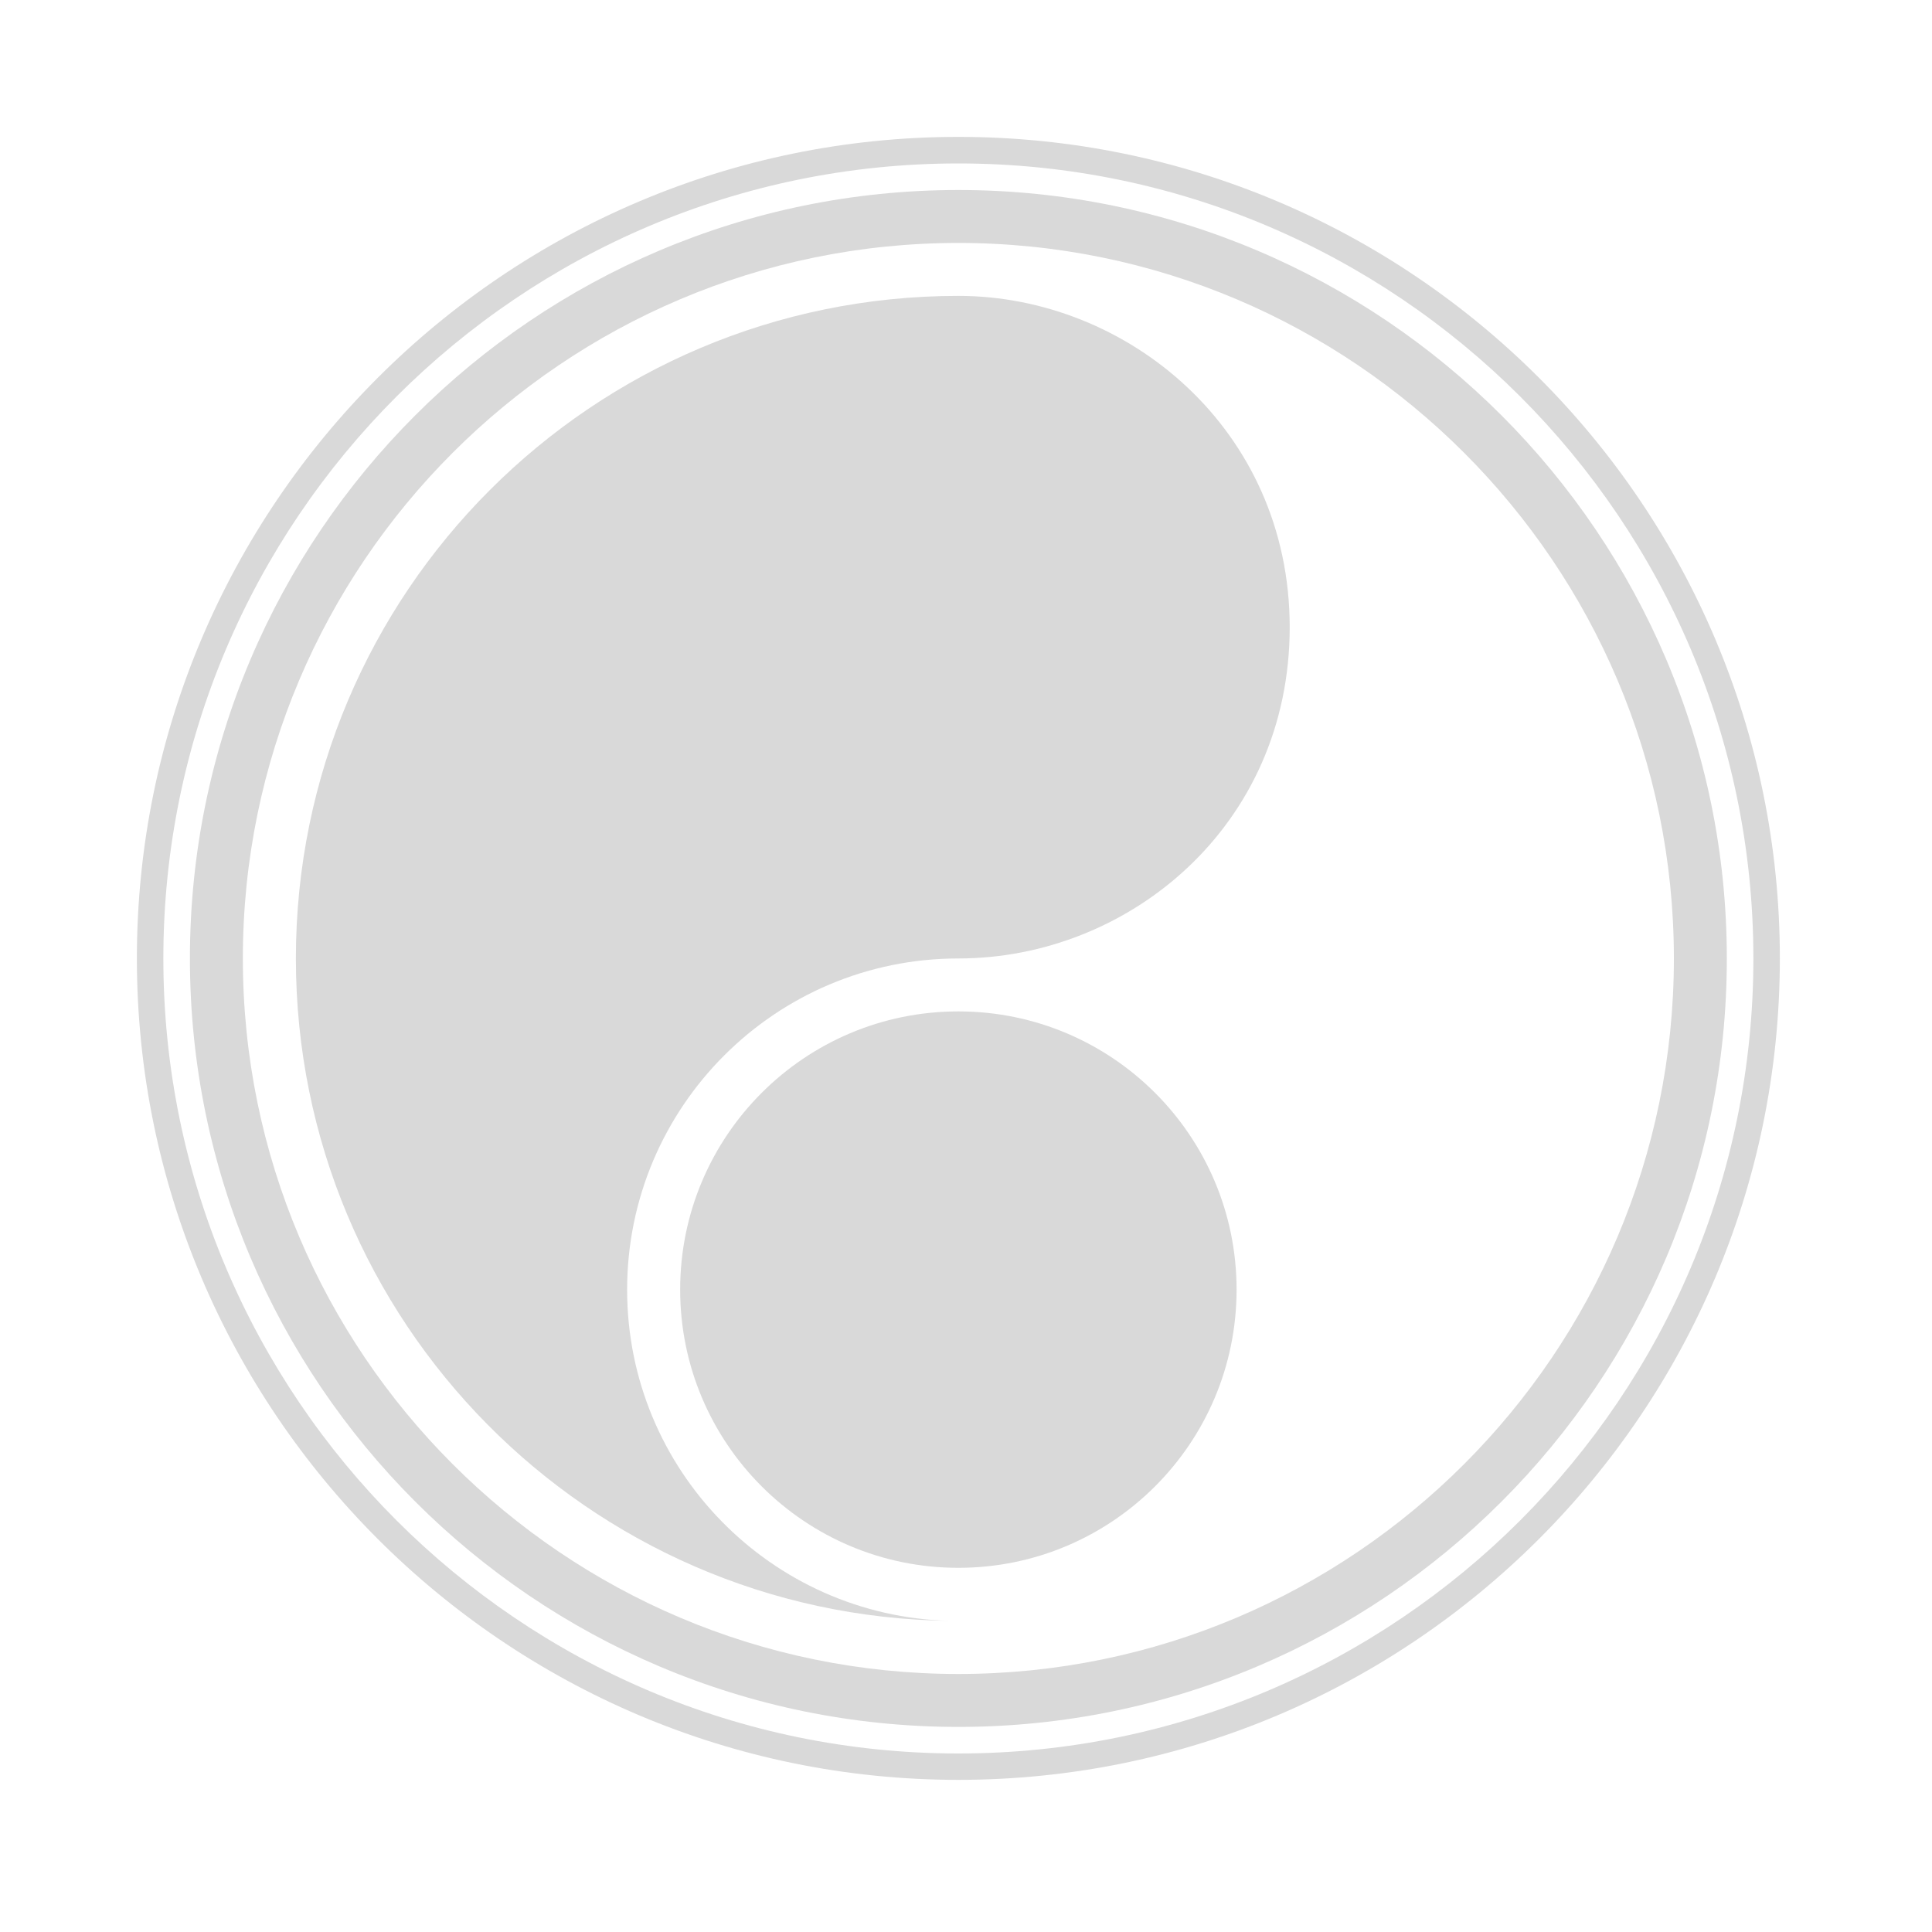
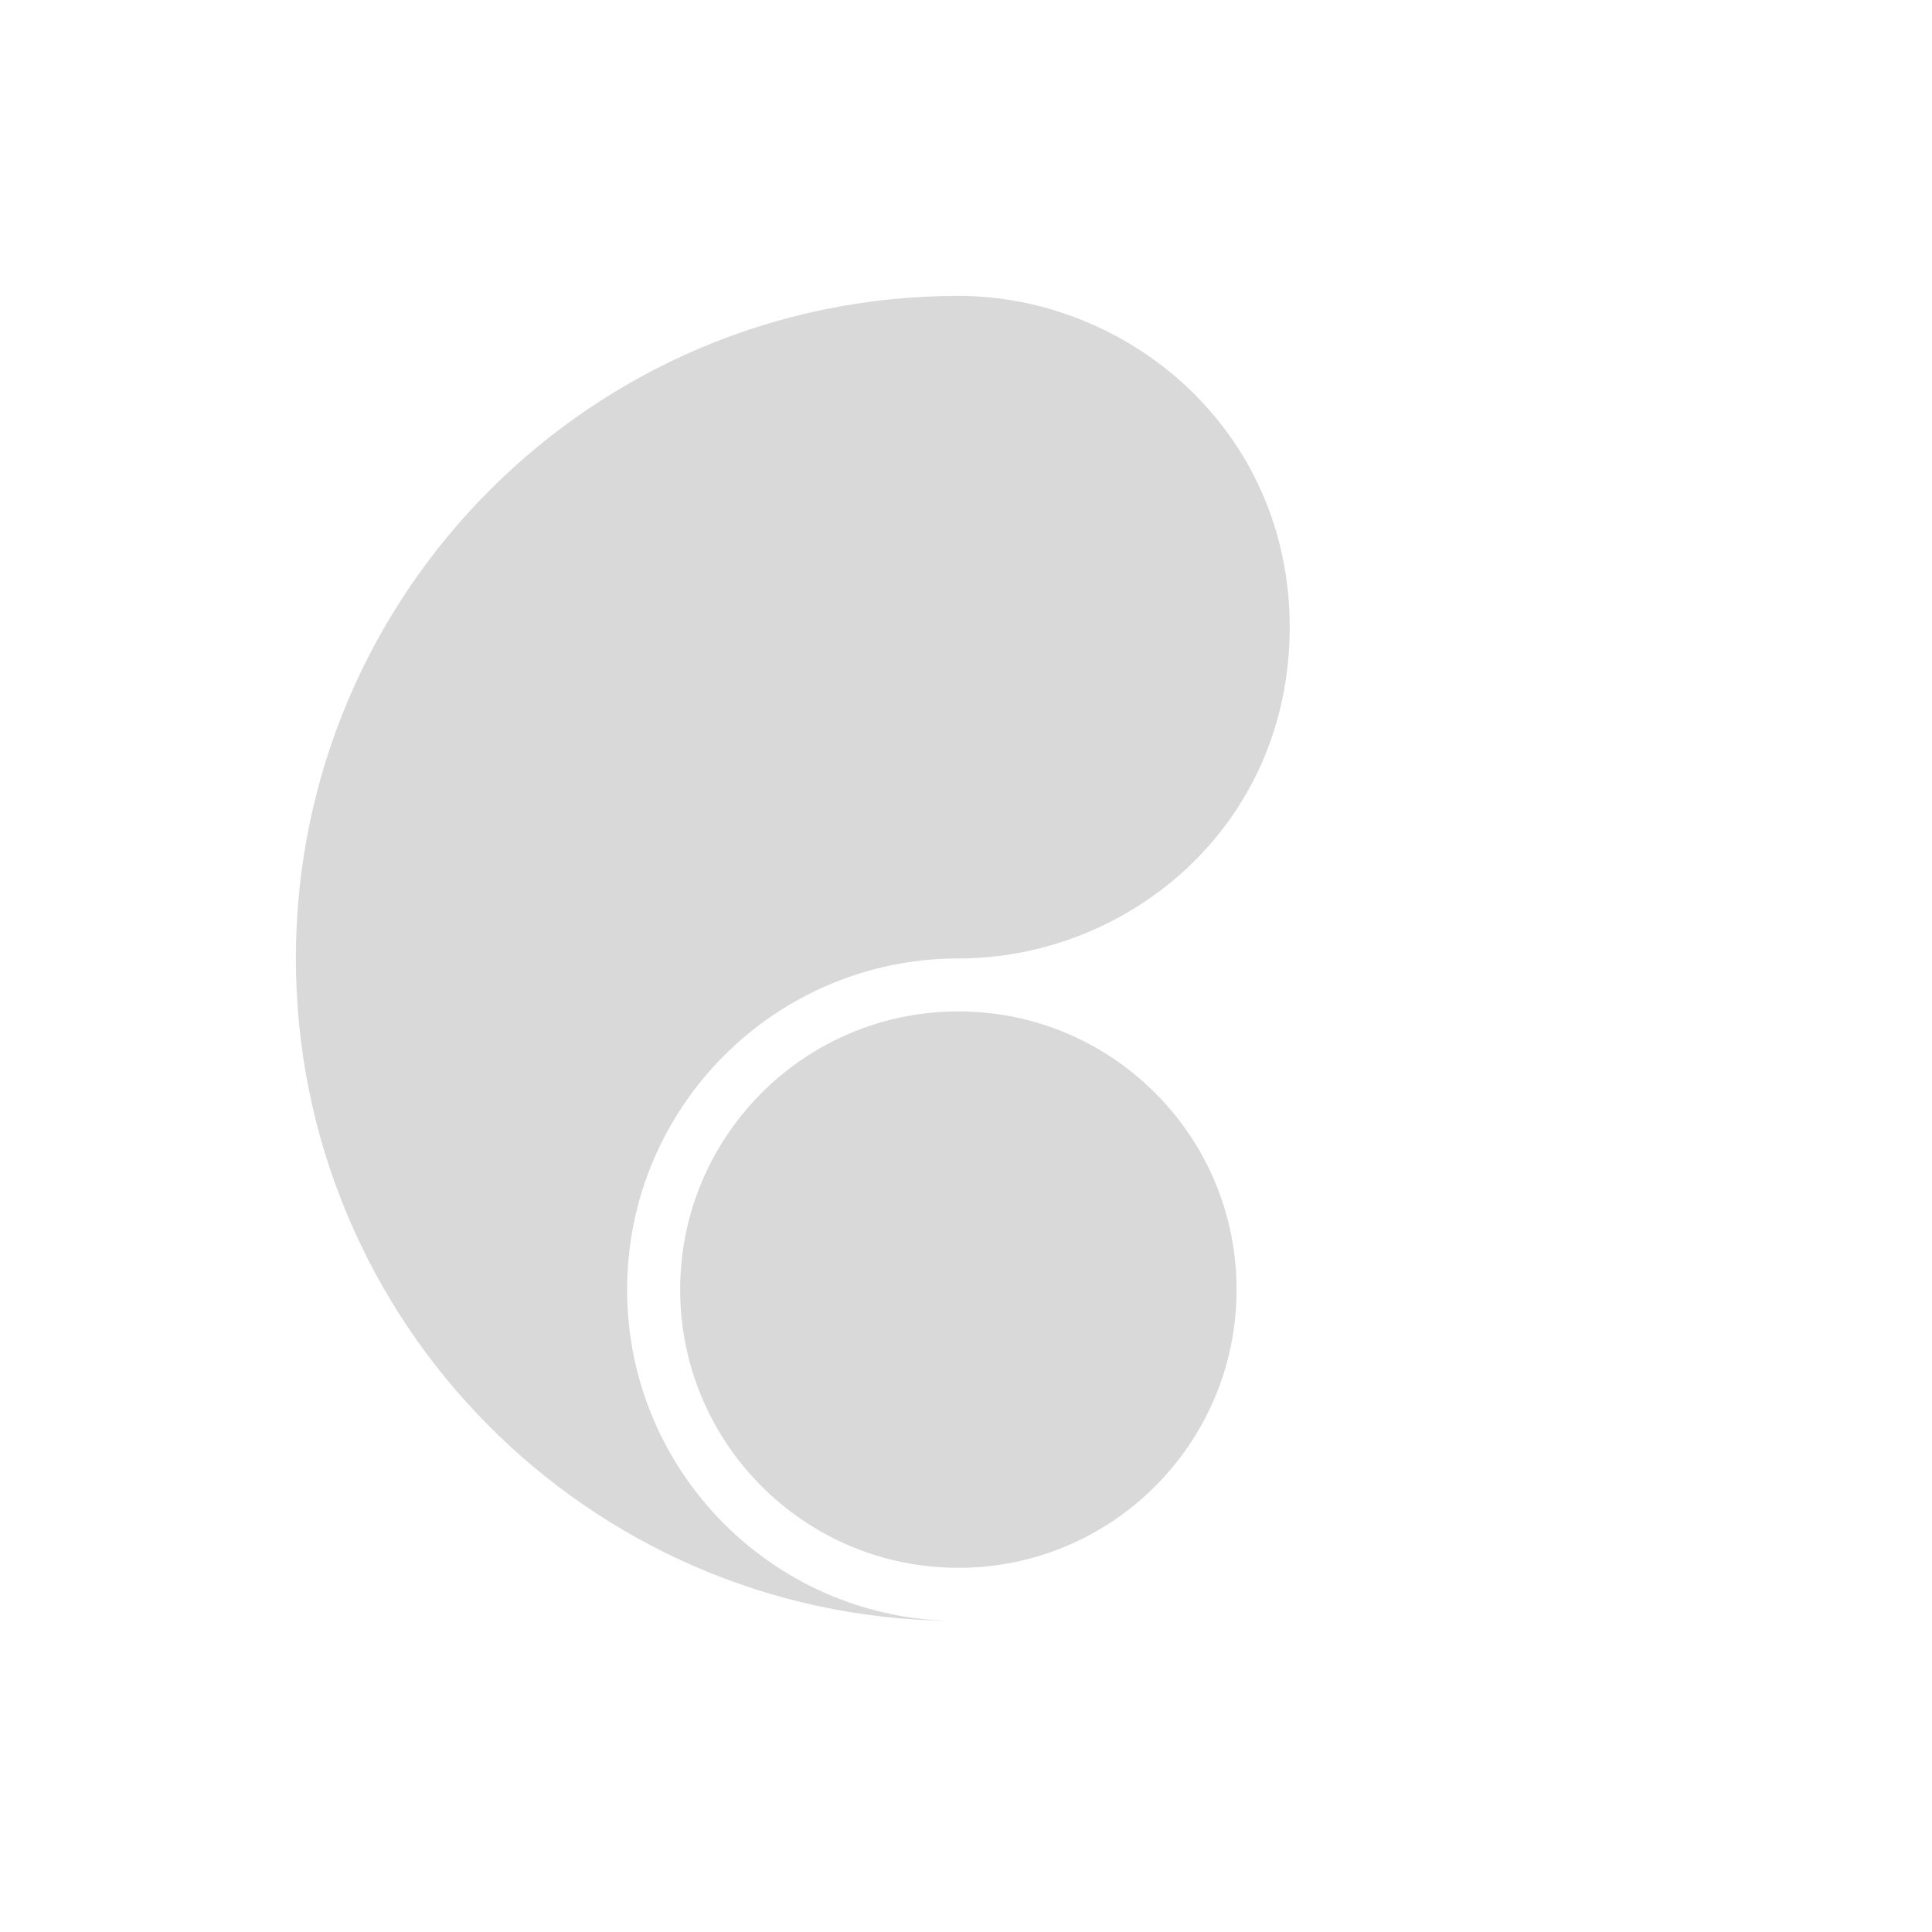
<svg xmlns="http://www.w3.org/2000/svg" version="1.1" x="0px" y="0px" viewBox="0 0 200 200" style="enable-background:new 0 0 623.62 198.43;" xml:space="preserve">
  <style type="text/css">
		.st0 {
			fill: hsl(0, 0%, 85%);
		}
	</style>
  <g id="GL">
	</g>
  <g id="確定">
    <g>
      <path class="st0" d="M99.21,30.63c-37.87,0-68.58,30.71-68.58,68.59c0,37.59,30.23,68.11,67.7,68.57        c-18.52-0.47-33.41-15.64-33.41-34.28c0-18.94,15.36-34.29,34.29-34.29c17.61,0,34.3-13.7,34.3-34.3        C133.5,44.41,116.66,30.63,99.21,30.63z" />
      <circle class="st0" cx="99.21" cy="133.5" r="28.8" />
-       <path class="st0" d="M99.21,178.77c-43.87,0-79.55-35.69-79.55-79.55c0-43.87,35.69-79.55,79.55-79.55s79.55,35.69,79.55,79.55        C178.77,143.08,143.08,178.77,99.21,178.77z M99.21,25.15c-40.84,0-74.07,33.23-74.07,74.07c0,40.84,33.23,74.07,74.07,74.07        s74.07-33.23,74.07-74.07C173.28,58.37,140.05,25.15,99.21,25.15z" />
-       <path class="st0" d="M99.21,184.25c-46.89,0-85.04-38.15-85.04-85.04c0-46.89,38.15-85.04,85.04-85.04        c46.89,0,85.04,38.15,85.04,85.04C184.25,146.1,146.1,184.25,99.21,184.25z M99.21,16.92c-45.38,0-82.3,36.92-82.3,82.3        s36.92,82.3,82.3,82.3s82.3-36.92,82.3-82.3S144.59,16.92,99.21,16.92z" />
    </g>
  </g>
</svg>
